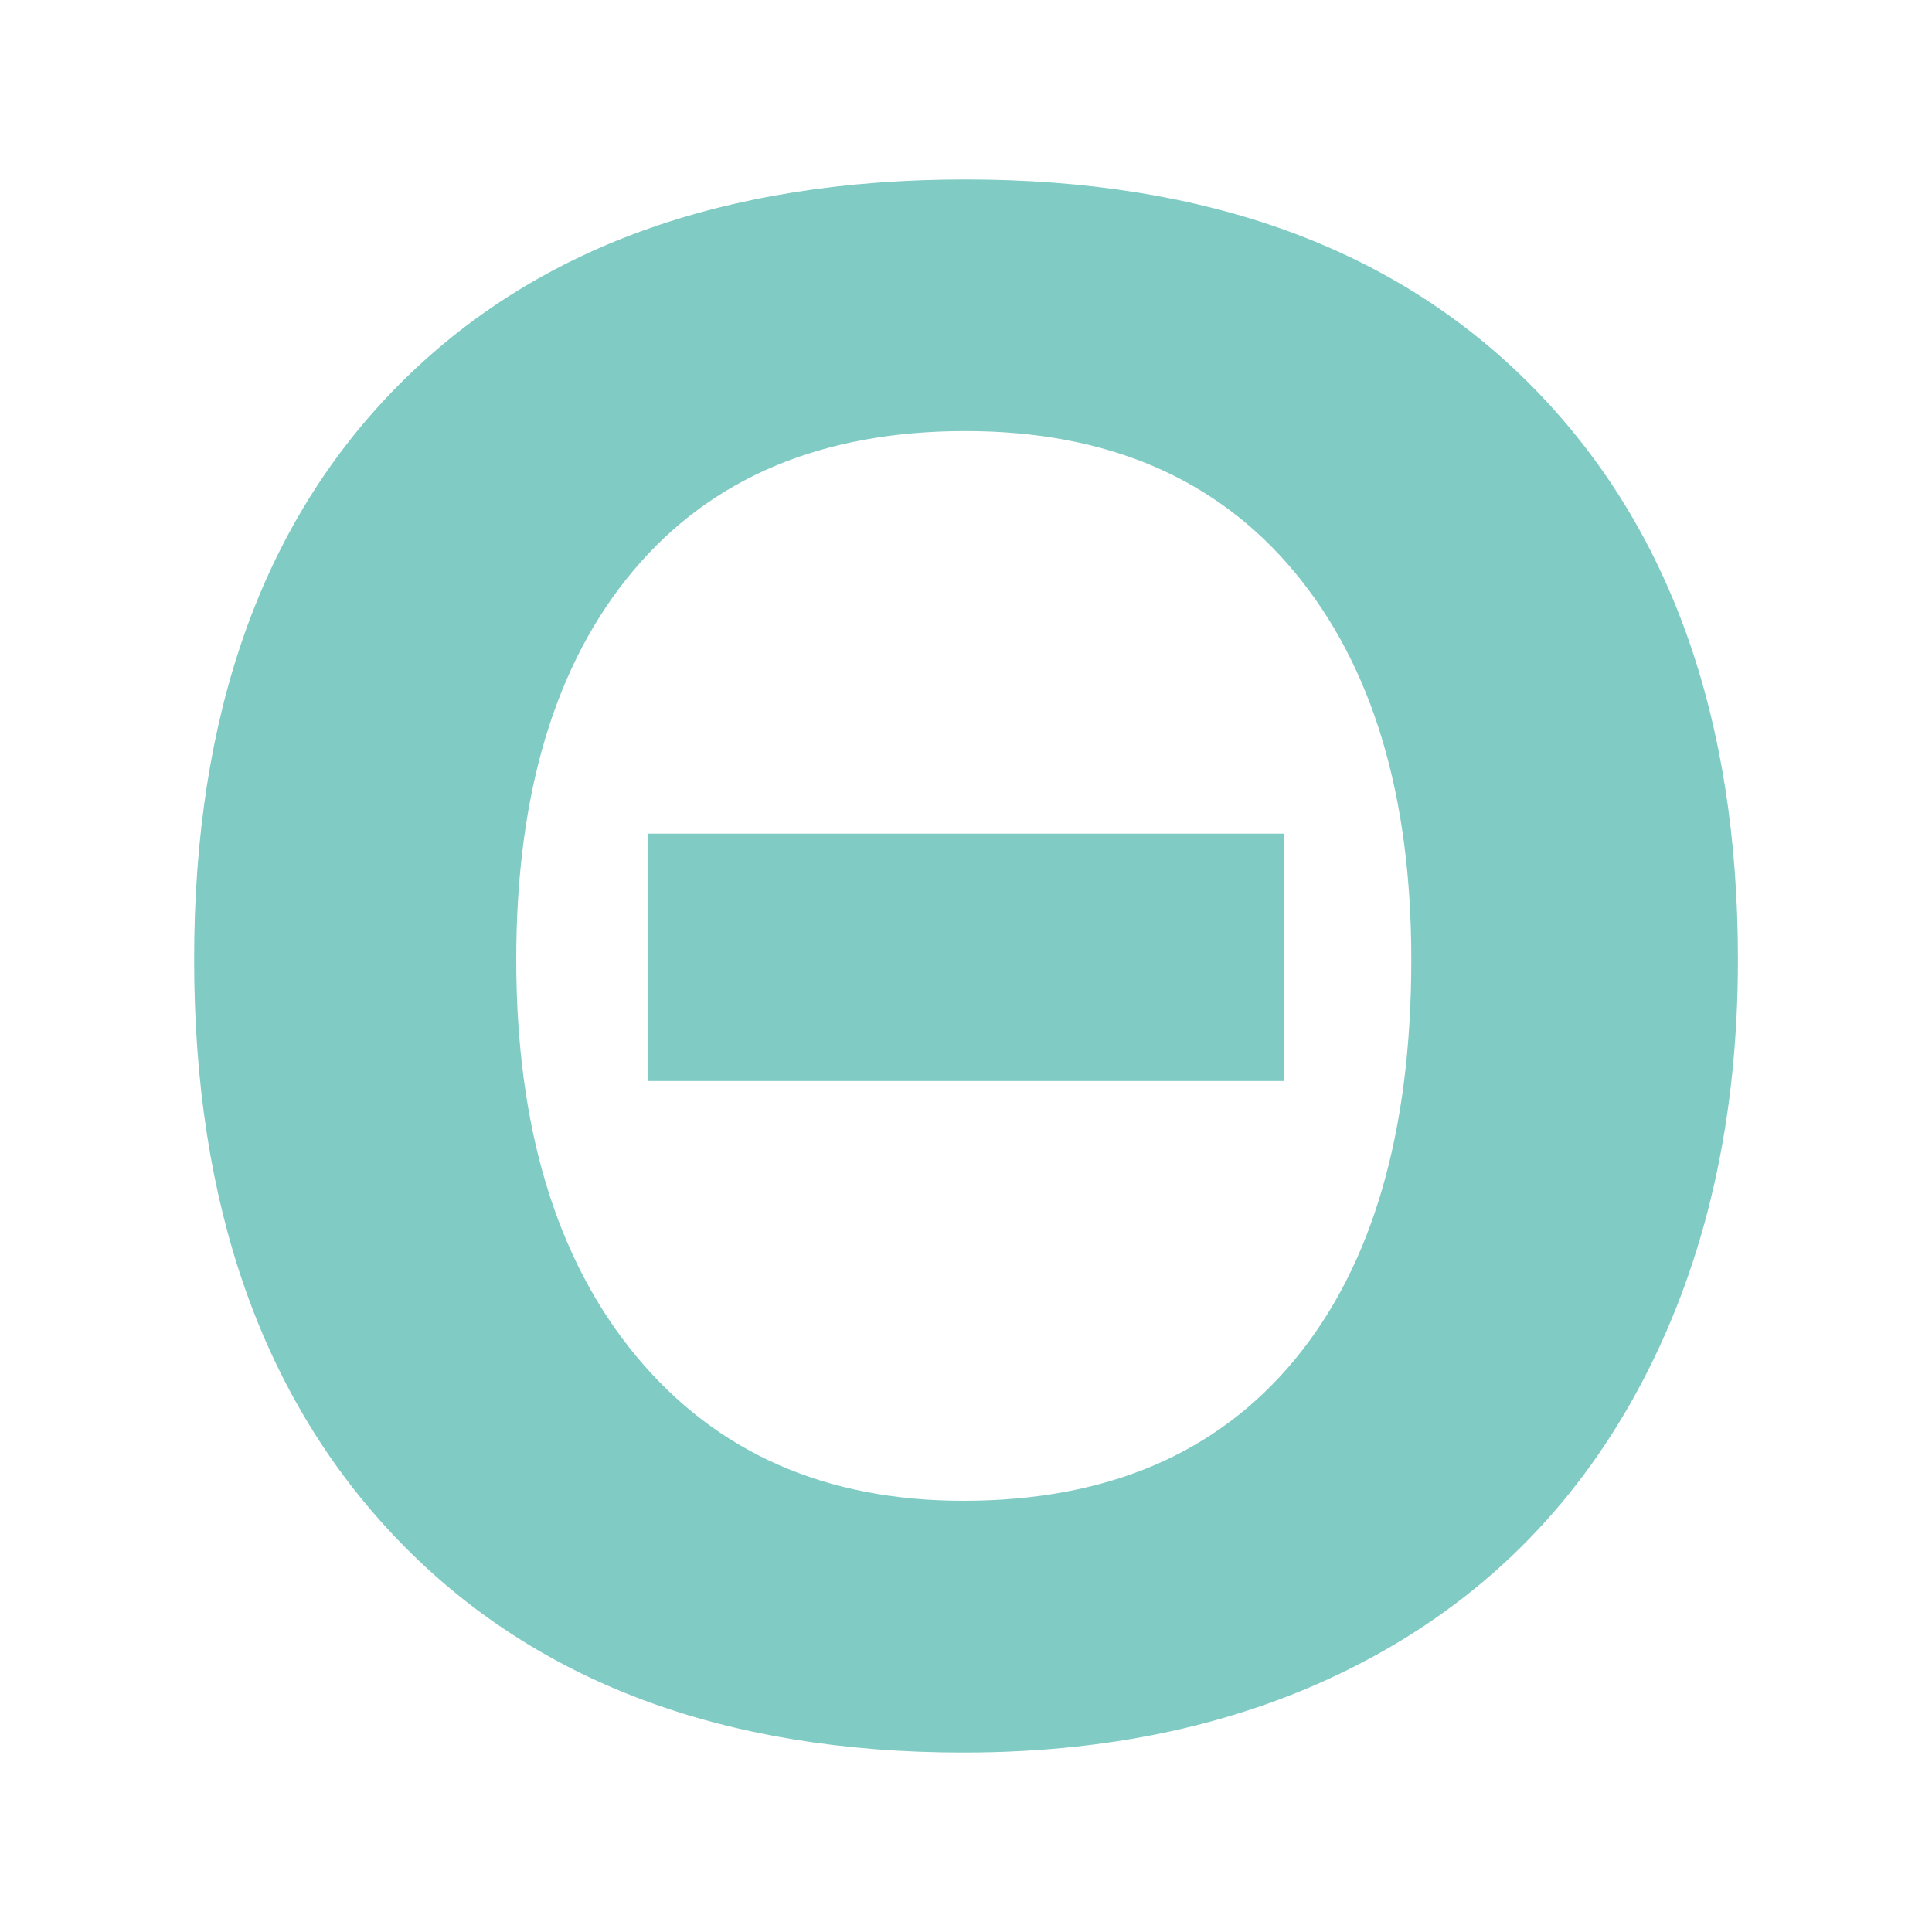
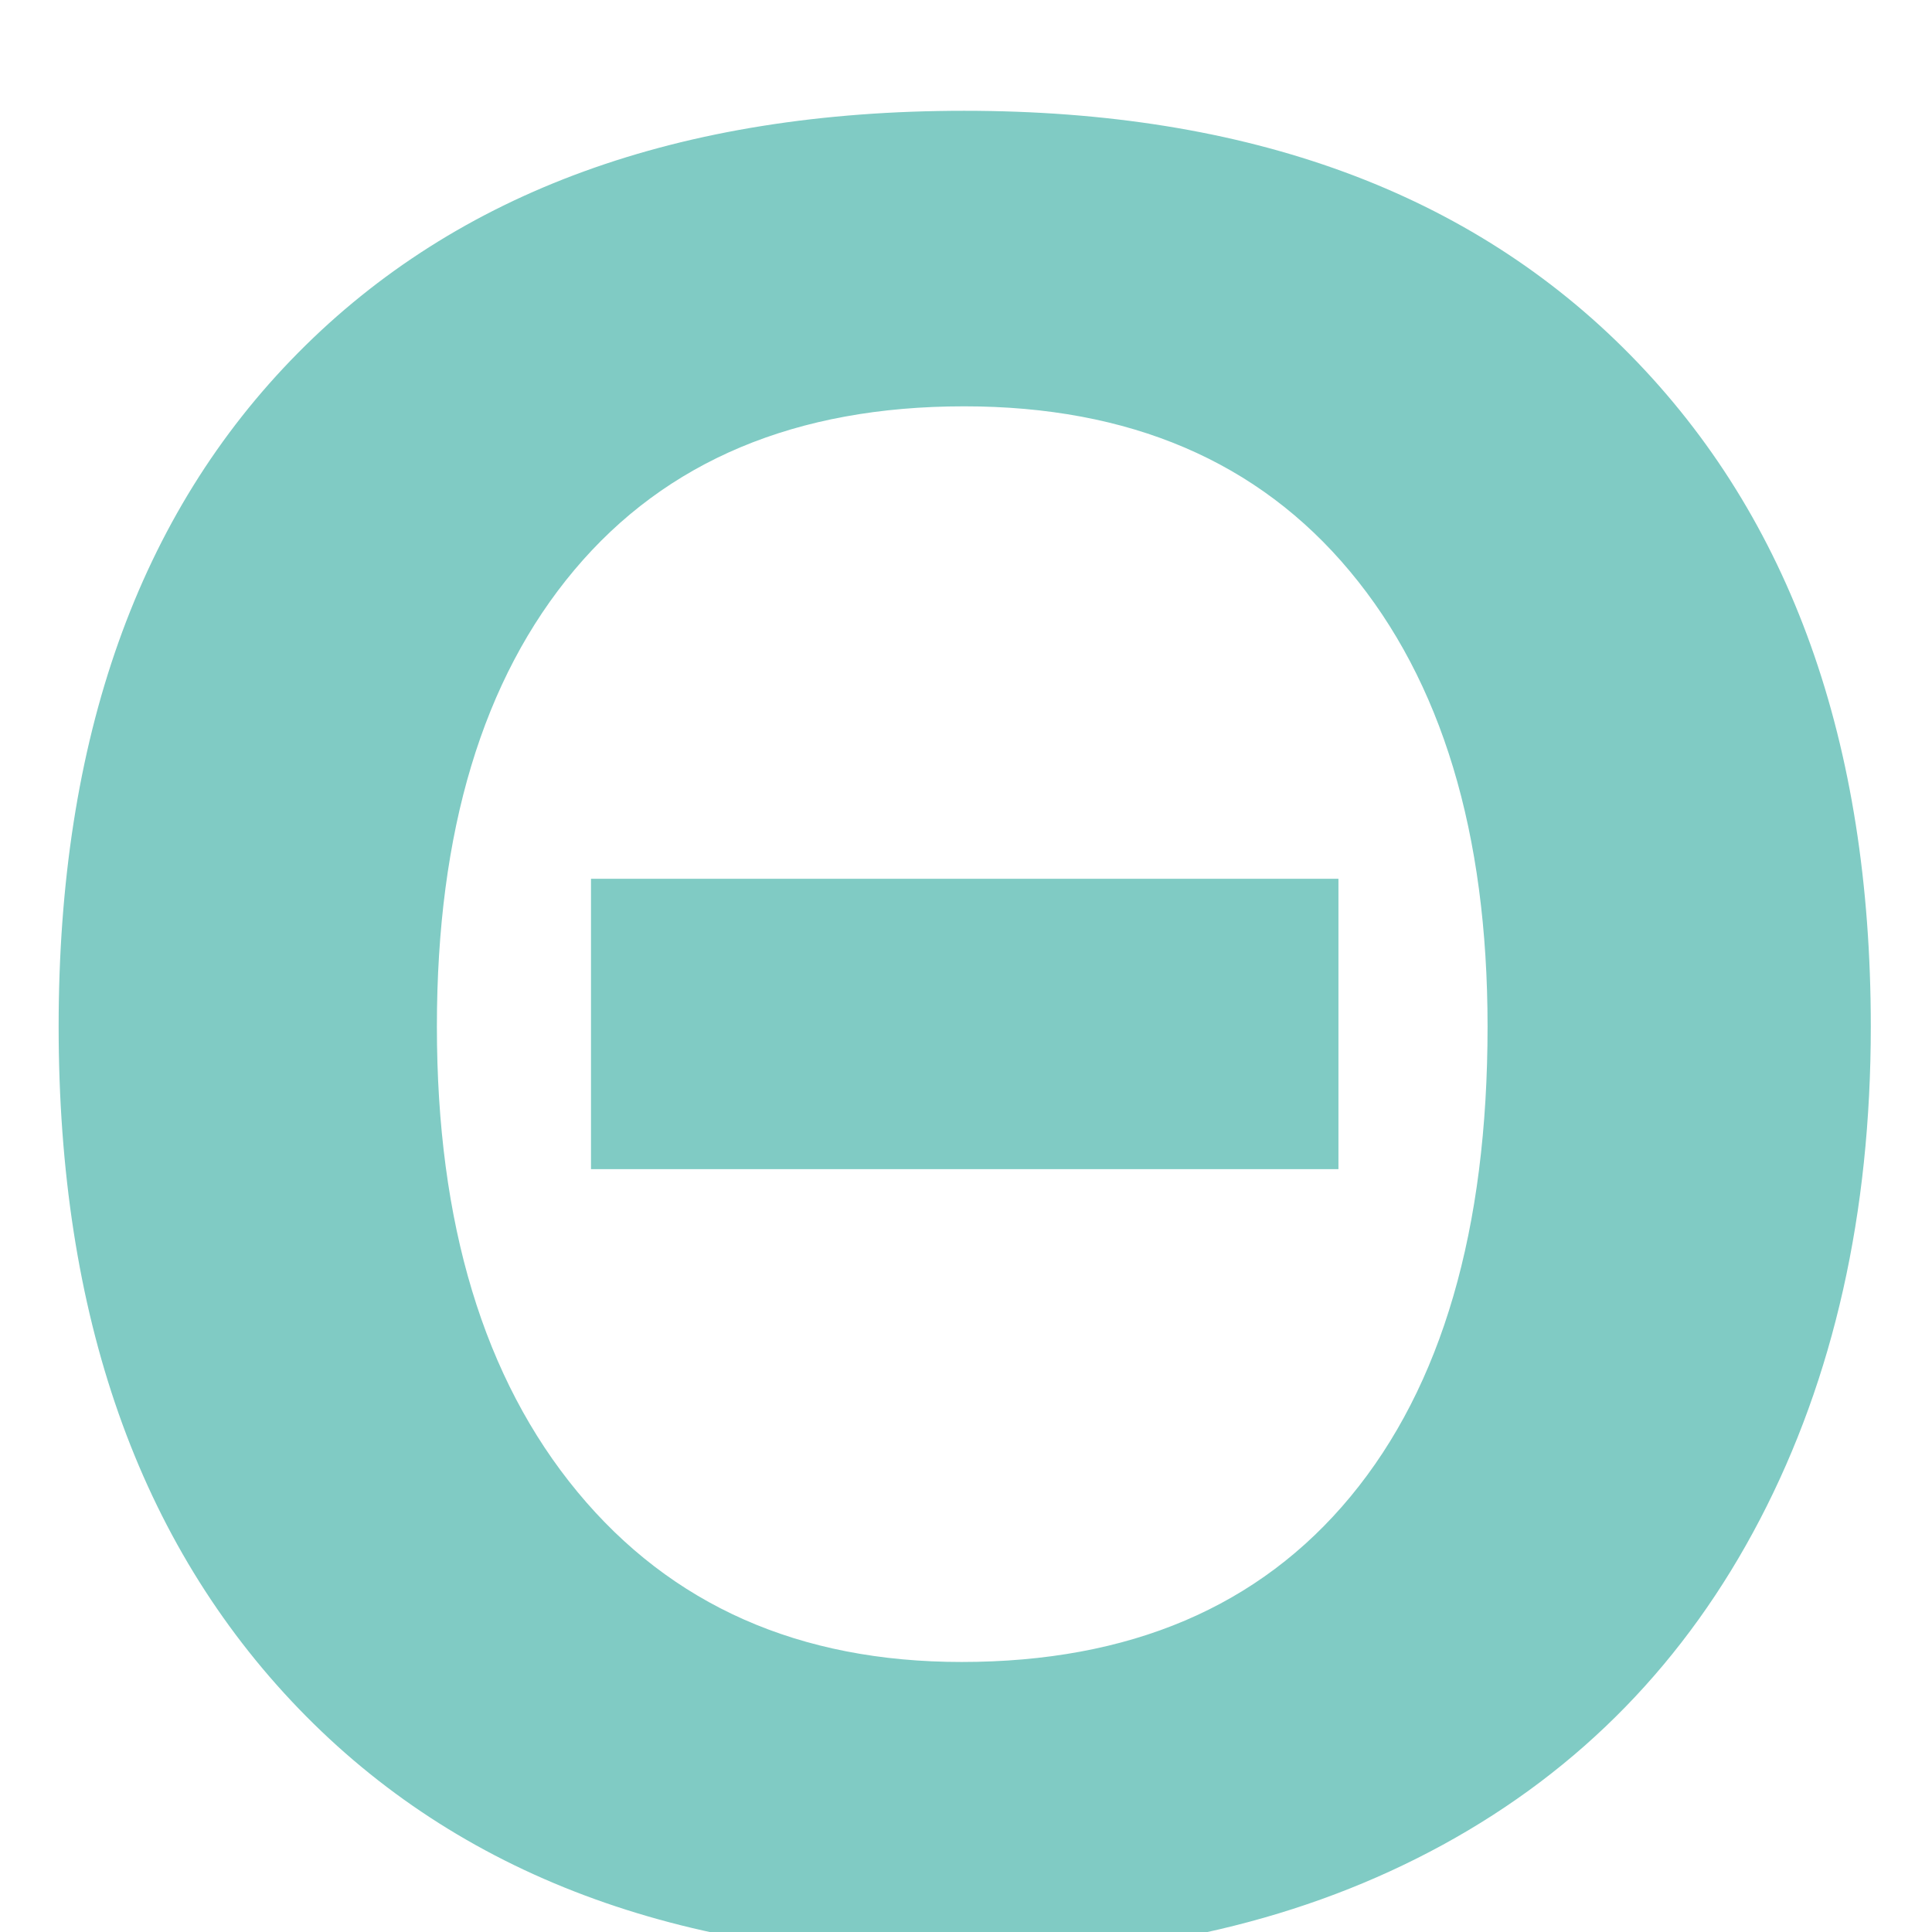
<svg xmlns="http://www.w3.org/2000/svg" viewBox="0 0 200 200" width="200mm" height="200mm">
  <style>
      #icon {
         fill: #80cbc4;
-          font-size: 230px;
+          font-size: 270px;
         font-weight: bold;
         font-family: 'Liberation Sans', sans-serif;
      }
   </style>
-   <text id="icon" x="10.662" y="179.175">Θ</text>
+   <text id="icon" text-anchor="middle" x="100" y="200">Θ</text>
</svg>
